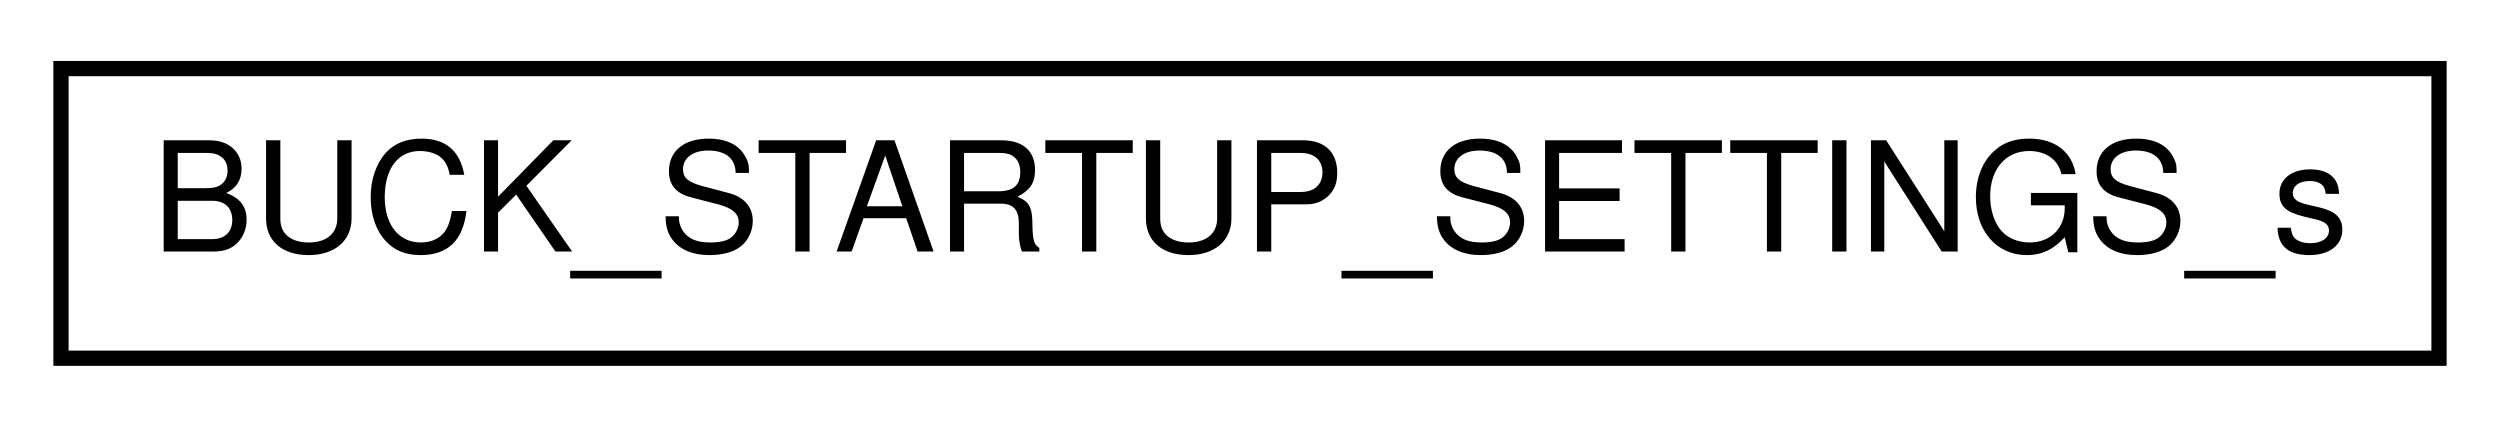
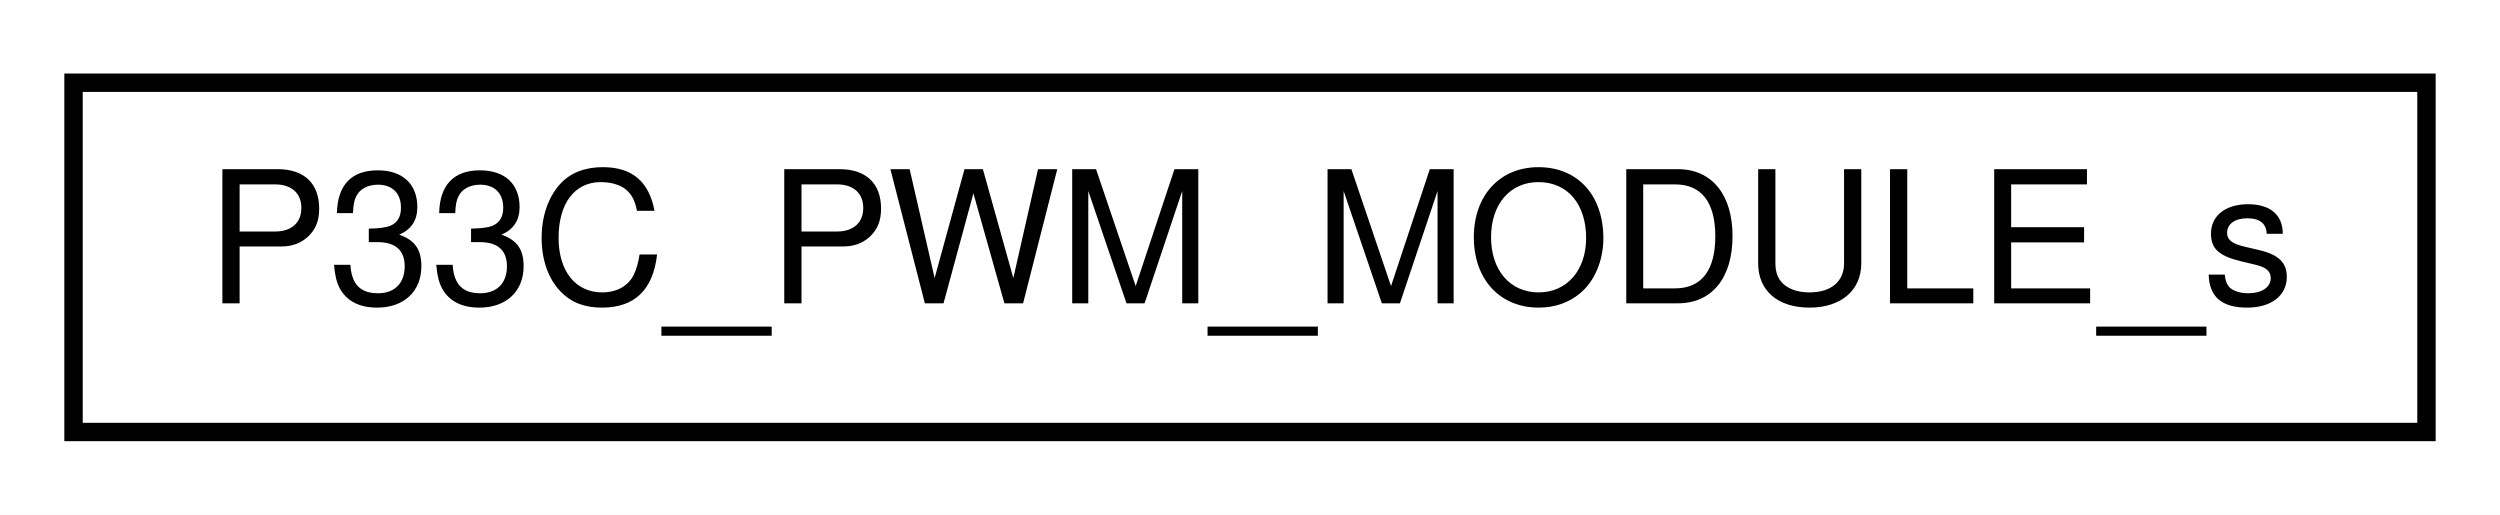
- <svg xmlns="http://www.w3.org/2000/svg" xmlns:xlink="http://www.w3.org/1999/xlink" width="164pt" height="28pt" viewBox="0.00 0.00 164.00 28.00">
+ <svg xmlns="http://www.w3.org/2000/svg" xmlns:xlink="http://www.w3.org/1999/xlink" width="136pt" height="28pt" viewBox="0.00 0.00 136.00 28.00">
  <g id="graph0" class="graph" transform="scale(1 1) rotate(0) translate(4 24)">
-     <polygon fill="white" stroke="transparent" points="-4,4 -4,-24 160,-24 160,4 -4,4" />
+     <polygon fill="white" stroke="transparent" points="-4,4 -4,-24 132,-24 132,4 -4,4" />
    <g id="node1" class="node">
      <g id="a_node1">
-         <a xlink:href="struct_b_u_c_k___s_t_a_r_t_u_p___s_e_t_t_i_n_g_s__s.html" target="_top" xlink:title="Generic power controller startup settings.">
-           <polygon fill="white" stroke="black" points="0,-0.5 0,-19.5 156,-19.5 156,-0.5 0,-0.5" />
-           <text text-anchor="middle" x="78" y="-7.5" font-family="Helvetica,sans-Serif" font-size="10.00">BUCK_STARTUP_SETTINGS_s</text>
+         <a xlink:href="a00879.html" target="_top" xlink:title=" ">
+           <polygon fill="white" stroke="black" points="0,-0.5 0,-19.5 128,-19.5 128,-0.5 0,-0.5" />
+           <text text-anchor="middle" x="64" y="-7.5" font-family="Helvetica,sans-Serif" font-size="10.00">P33C_PWM_MODULE_s</text>
        </a>
      </g>
    </g>
  </g>
</svg>
